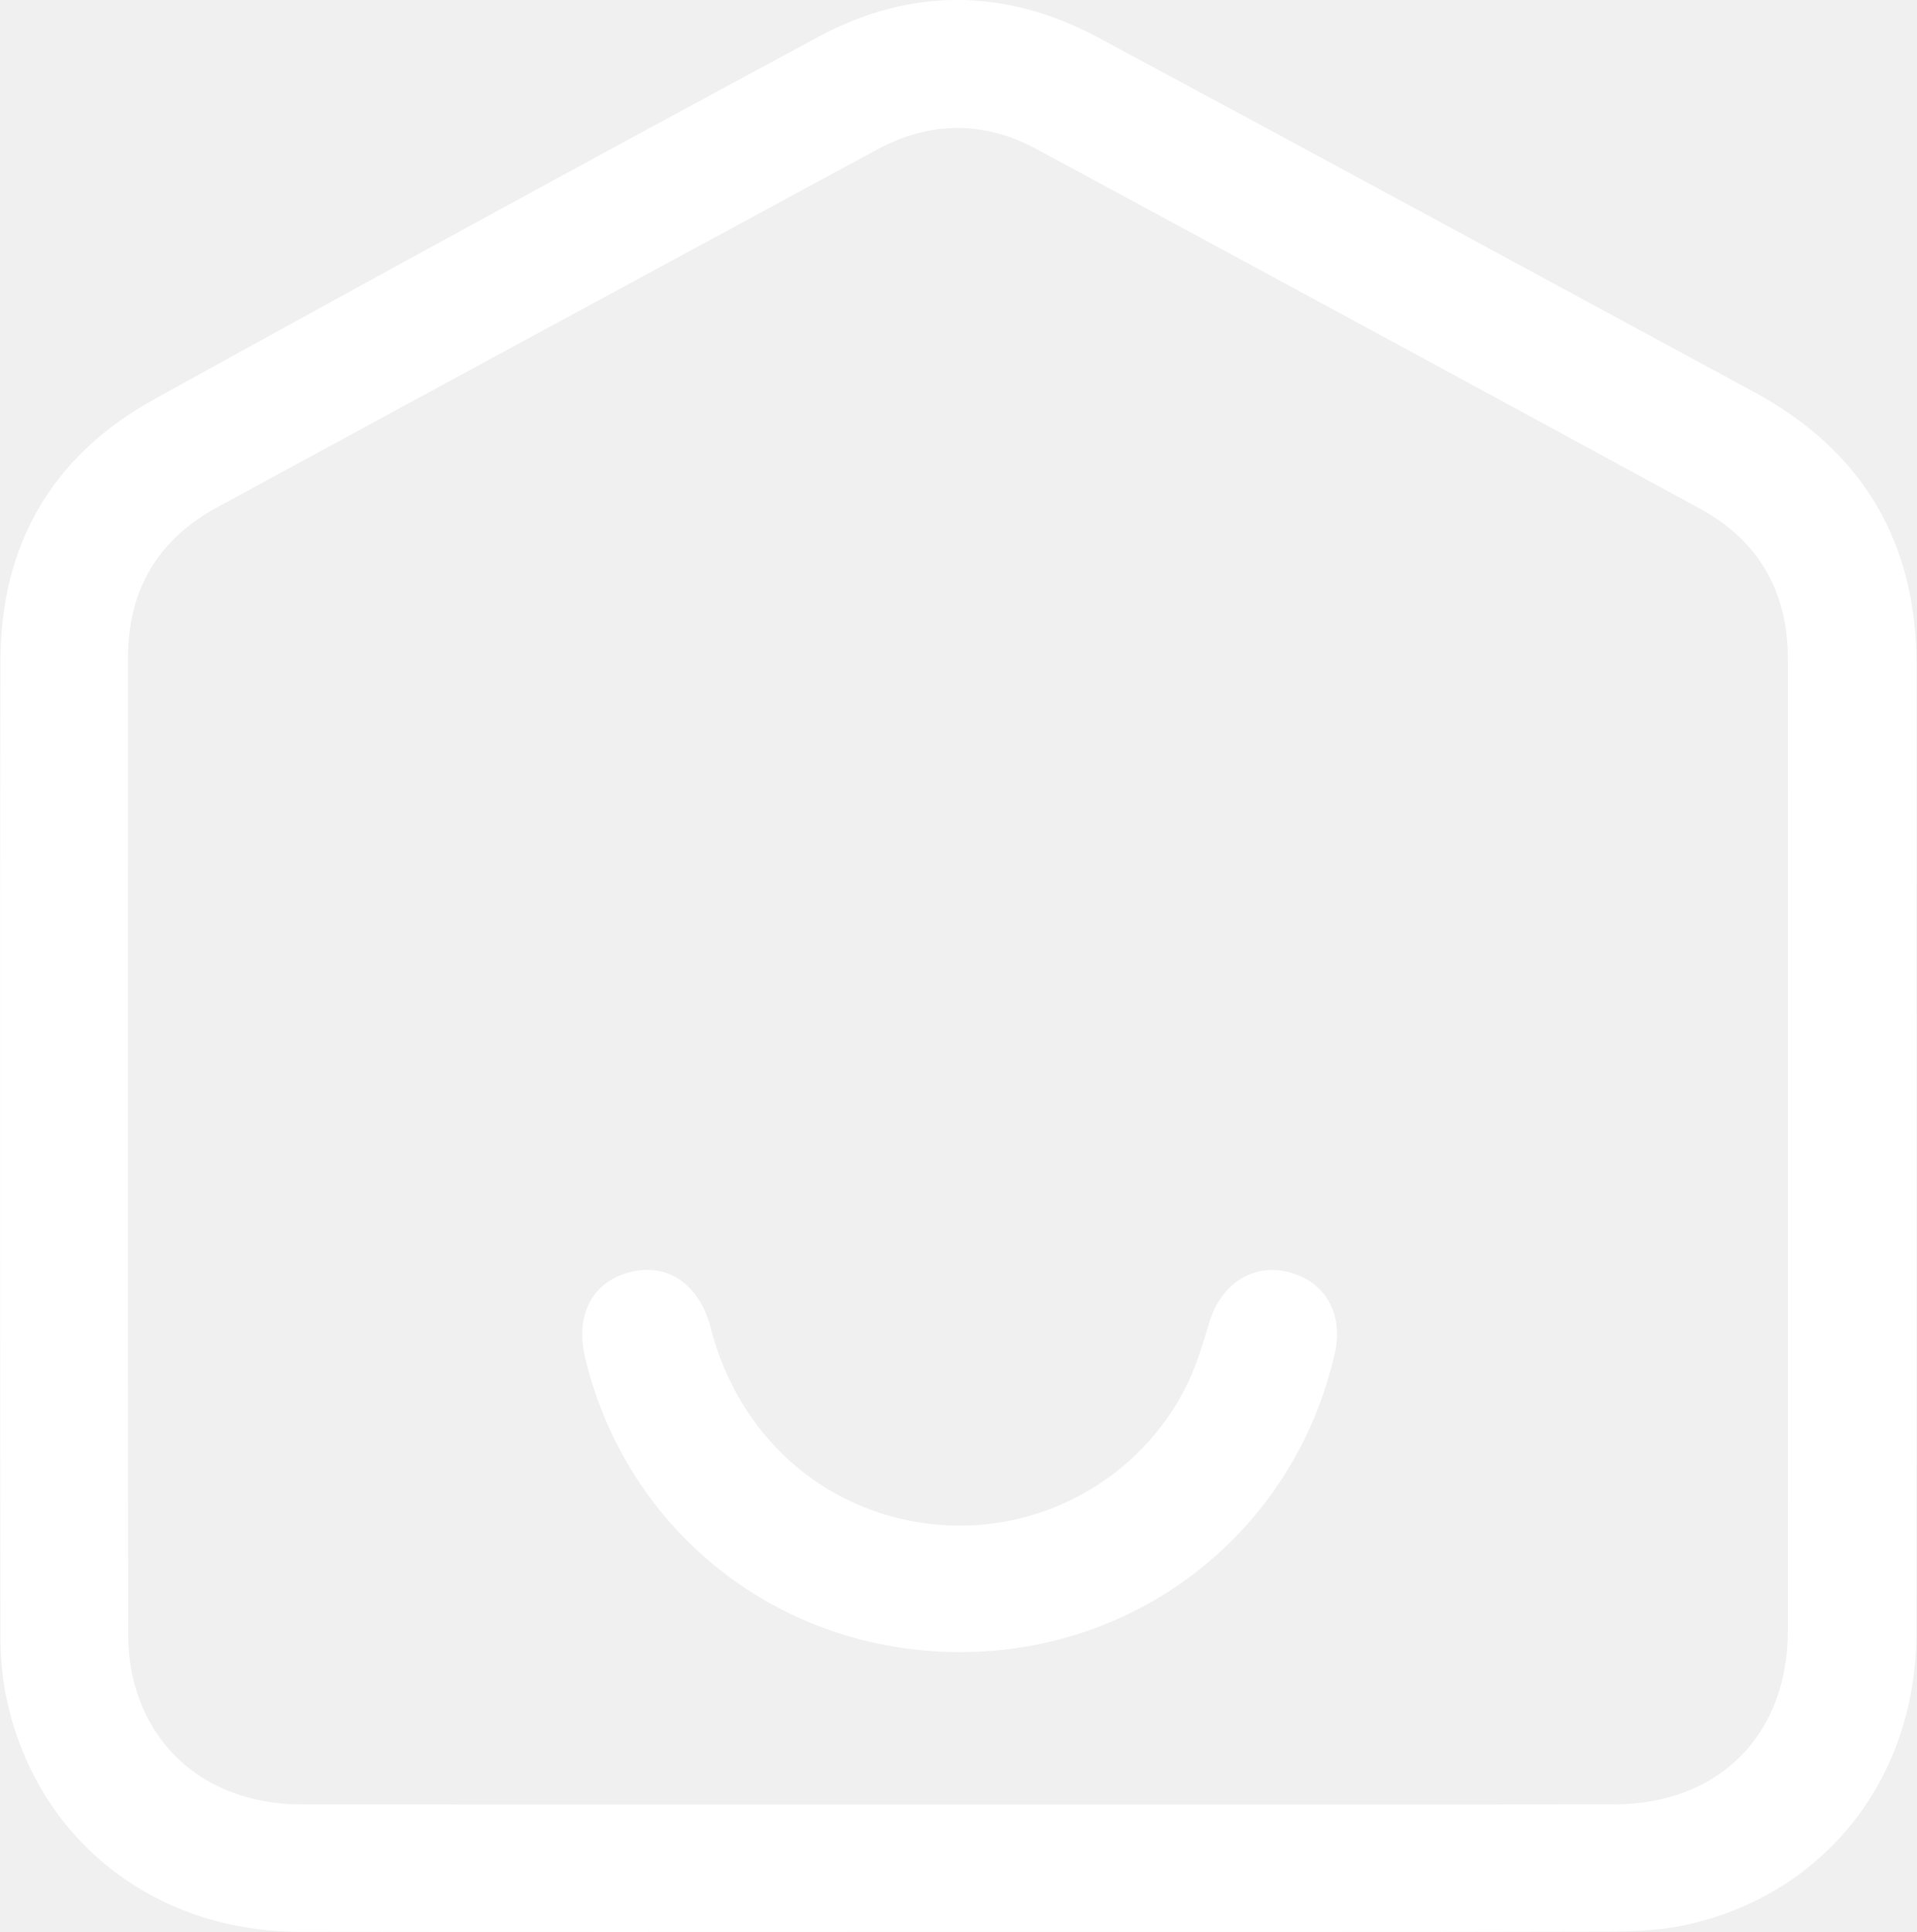
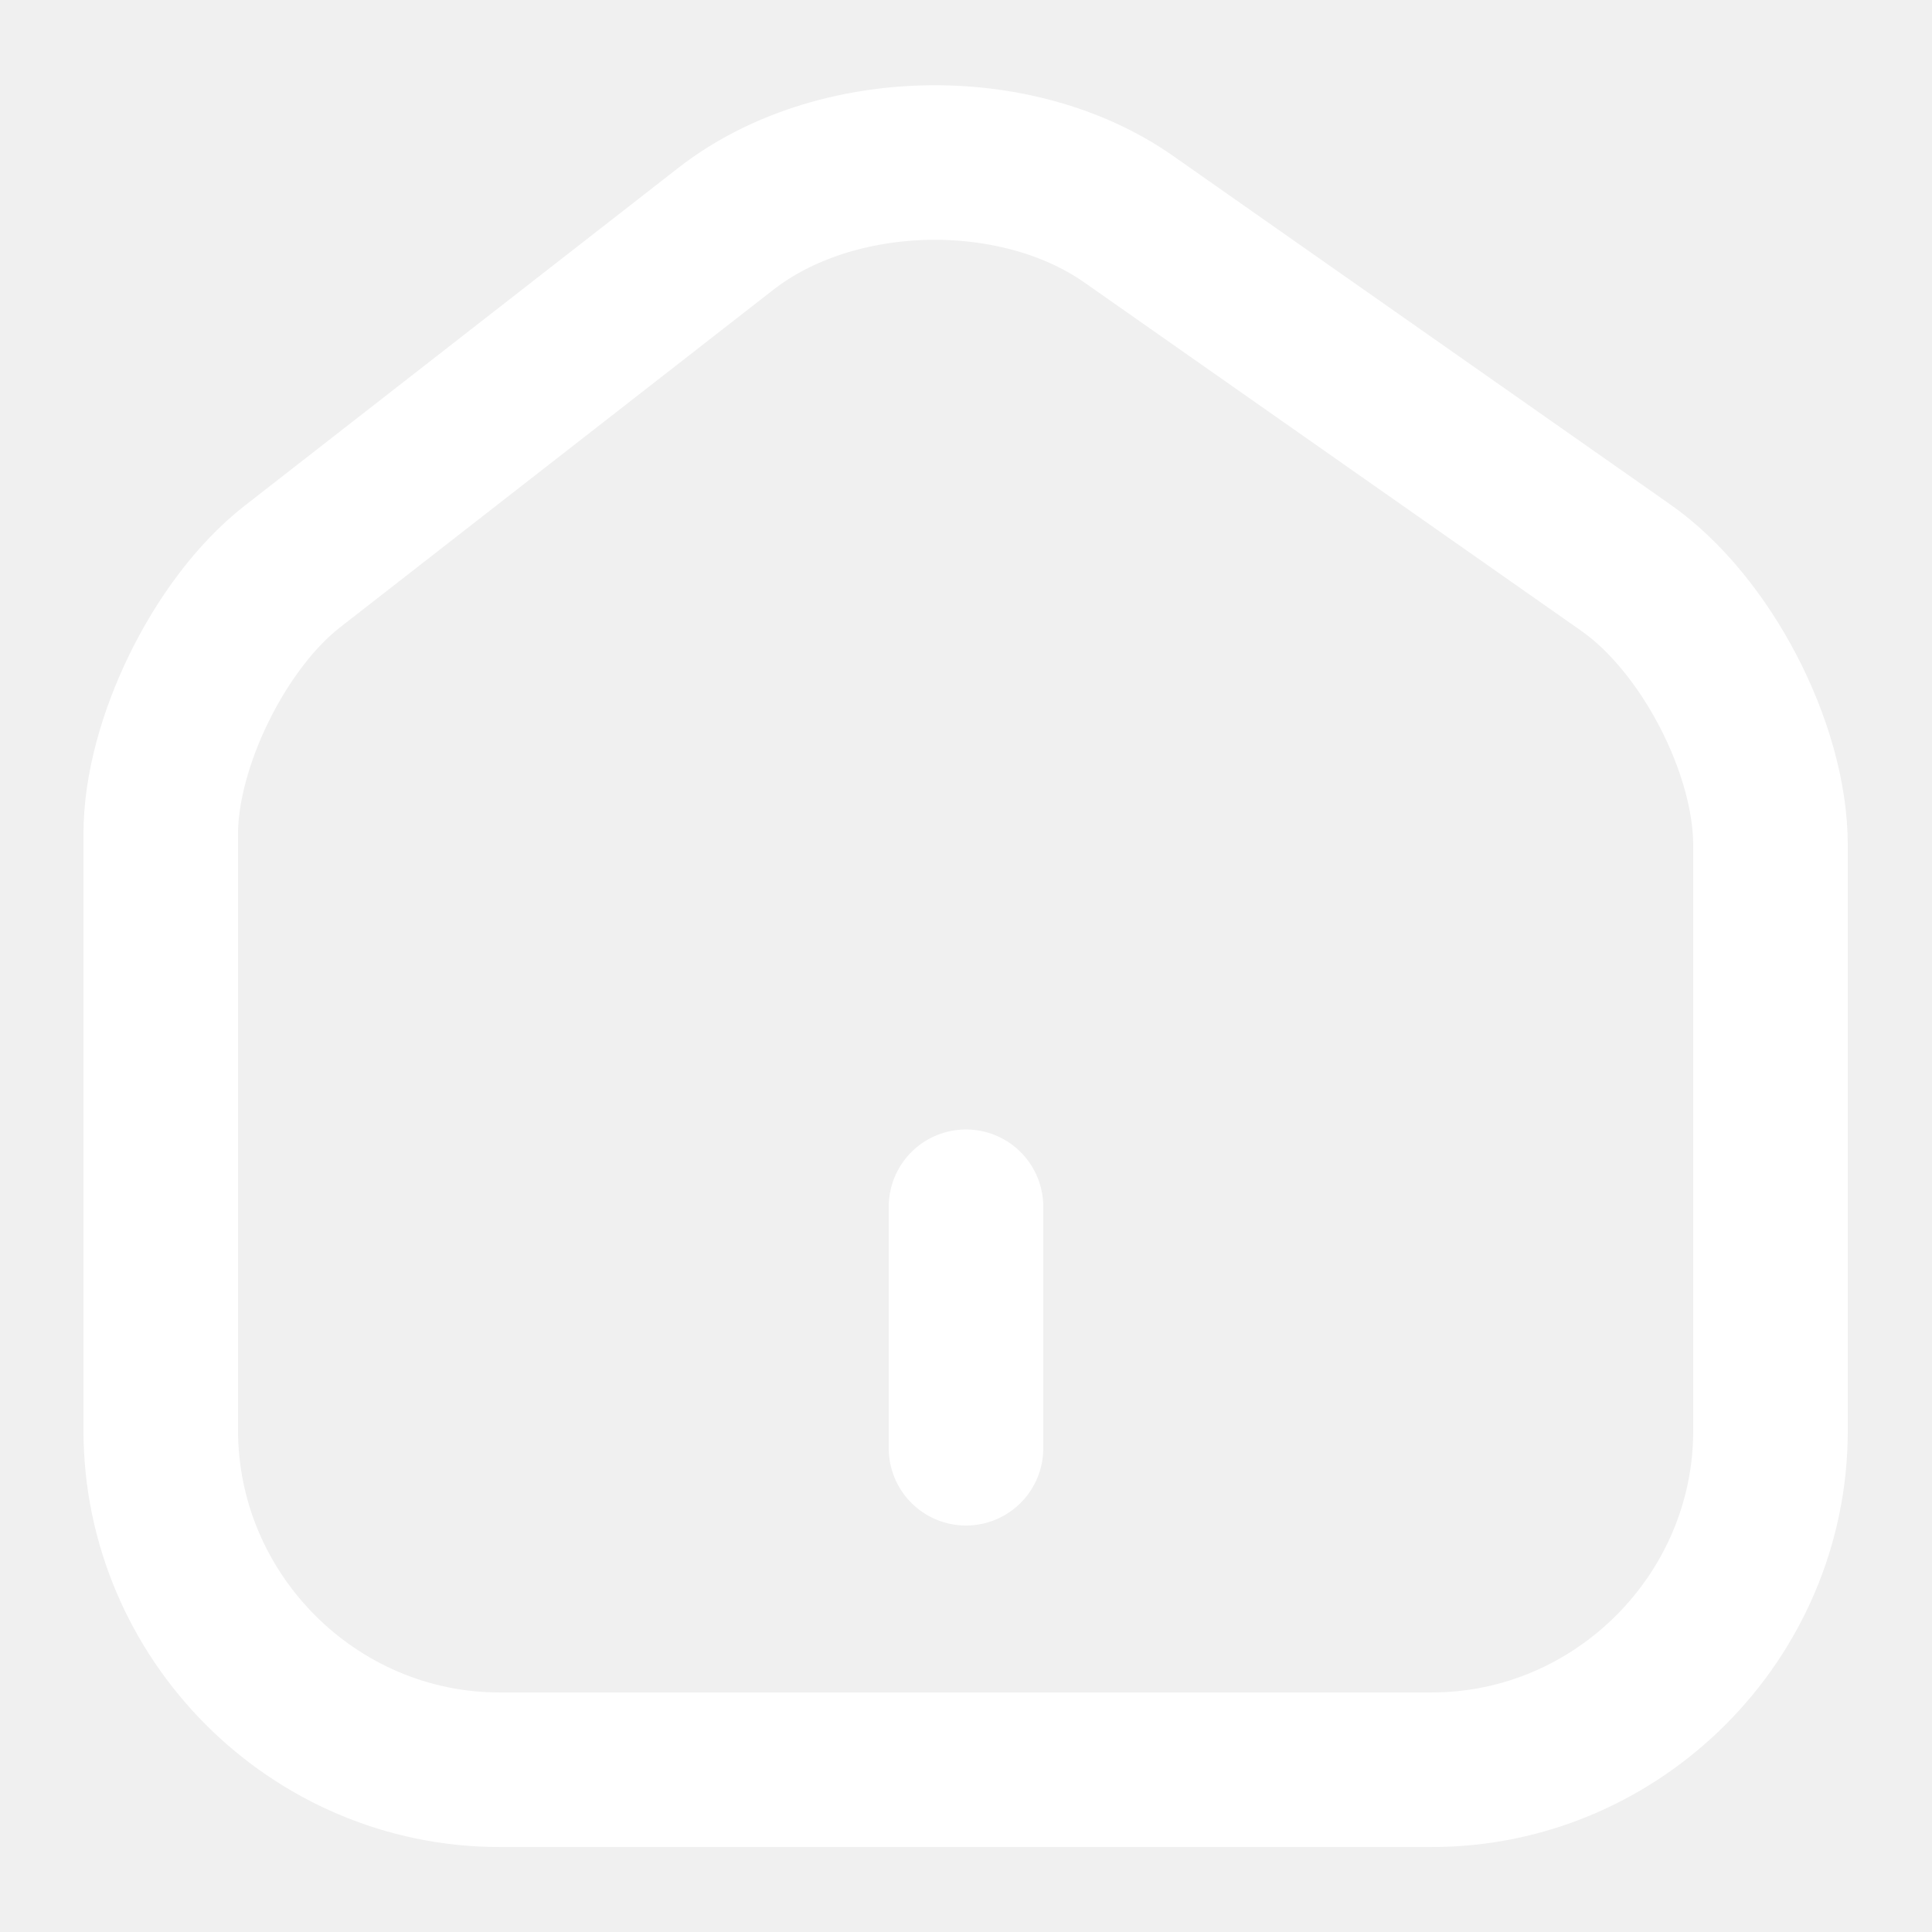
- <svg xmlns="http://www.w3.org/2000/svg" id="Layer_1" data-name="Layer 1" viewBox="0 0 360.28 363.27">
-   <defs>
-     <style>
-       .cls-1 {
-         fill: #fff;
-       }
-     </style>
-   </defs>
-   <path class="cls-1" d="m180.05,363.25c-41.25,0-82.5.05-123.76-.02-27.5-.05-49.41-17.48-55.04-43.77-.8-3.75-1.16-7.66-1.16-11.5-.07-61.27-.14-122.54,0-183.8.05-21.79,9.74-38.5,28.84-49.05C70.42,52.16,112.06,29.45,153.8,6.95c17.4-9.38,35.29-9.22,52.74.16,41.11,22.09,82.13,44.36,123.17,66.59,20.42,11.06,30.59,28.2,30.57,51.45-.05,60.64.02,121.29-.03,181.93-.02,27.05-16.93,48.79-42.7,54.72-4.81,1.11-9.9,1.37-14.87,1.39-40.88.11-81.75.06-122.63.06Zm-.36-23.96c41.26,0,82.51.04,123.77-.02,19.66-.03,32.63-13.06,32.63-32.66.01-60.9.02-121.8,0-182.7,0-12.56-5.4-22.2-16.45-28.22-41.53-22.63-83.13-45.15-124.74-67.64-9.98-5.39-20.13-5.29-30.1.11-41.38,22.4-82.75,44.8-124.08,67.29-11.06,6.02-16.64,15.53-16.65,28.1-.04,61.27-.04,122.55.03,183.82,0,3.2.4,6.51,1.27,9.58,3.88,13.88,15.74,22.31,31.32,22.33,41.01.04,82.01.01,123.02.01Z" />
-   <path class="cls-1" d="m180.47,310.64c-33.84,0-62.46-22.4-70.43-55.13-2.02-8.3,1.29-14.6,8.61-16.37,6.97-1.69,12.88,2.47,14.94,10.51,5.14,20.09,20.75,34.22,40.67,36.82,19.55,2.55,38.84-7.23,48.23-24.81,2.14-4.02,3.51-8.51,4.8-12.9,2.14-7.27,8.16-11.29,14.93-9.57,6.96,1.77,10.4,7.87,8.68,15.38-7.58,33.09-36.46,56.08-70.43,56.07Z" />
+ <svg xmlns="http://www.w3.org/2000/svg" version="1.1" id="Layer_1" x="0px" y="0px" viewBox="0 0 256 256" style="enable-background:new 0 0 256 256;" xml:space="preserve">
+   <style type="text/css">
+ 	.st0{fill:none;stroke:#FFFFFF;stroke-width:20.48;stroke-linecap:round;stroke-linejoin:round;stroke-miterlimit:42.667;}
+ 	
+ 		.st1{fill:none;stroke:#FFFFFF;stroke-width:20.48;stroke-linecap:round;stroke-linejoin:round;stroke-miterlimit:42.667;enable-background:new    ;}
+ </style>
+   <g id="SVGRepo_bgCarrier">
+ </g>
+   <g id="SVGRepo_tracerCarrier">
+ </g>
+   <g id="SVGRepo_iconCarrier">
+     <path class="st0" d="M96.2,30.3L38.7,75.1c-9.6,7.5-17.4,23.4-17.4,35.4v79c0,24.7,20.2,45,44.9,45h123.5   c24.7,0,44.9-20.3,44.9-44.9V112c0-12.9-8.6-29.4-19.2-36.8L149.5,29C134.6,18.6,110.6,19.1,96.2,30.3z" />
+     <path class="st1" d="M128,191.9v-32" />
+   </g>
</svg>
